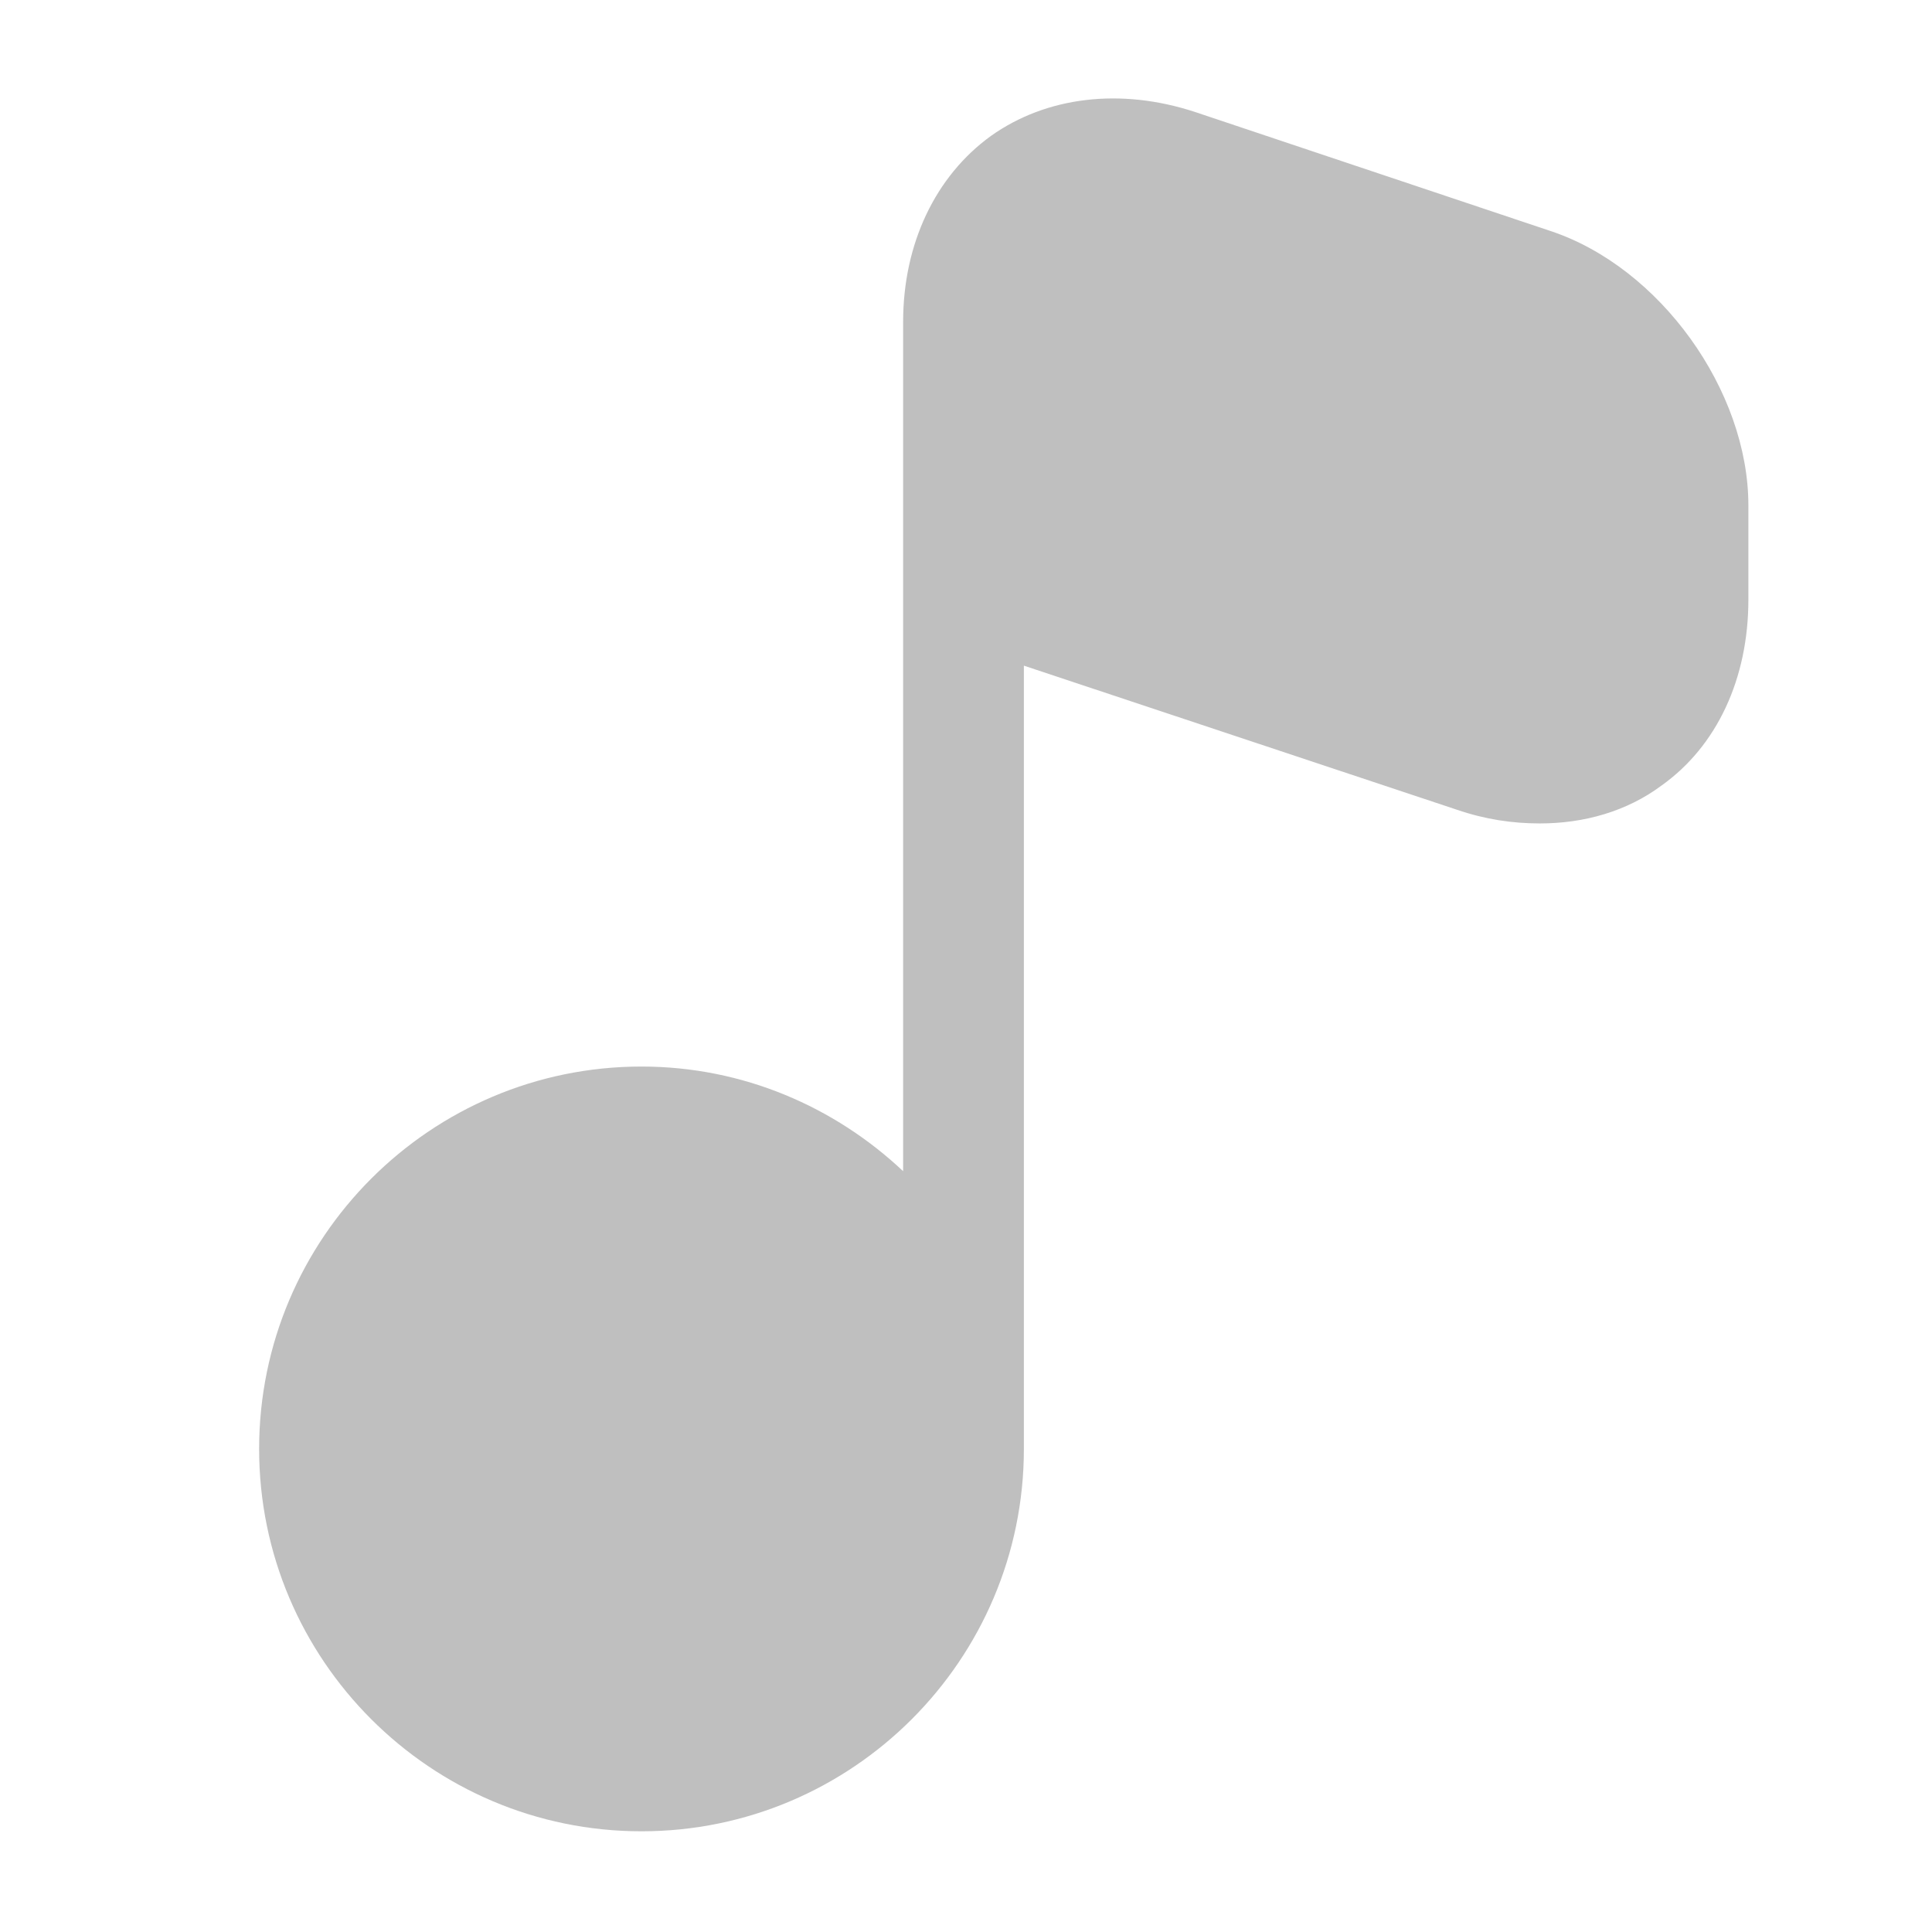
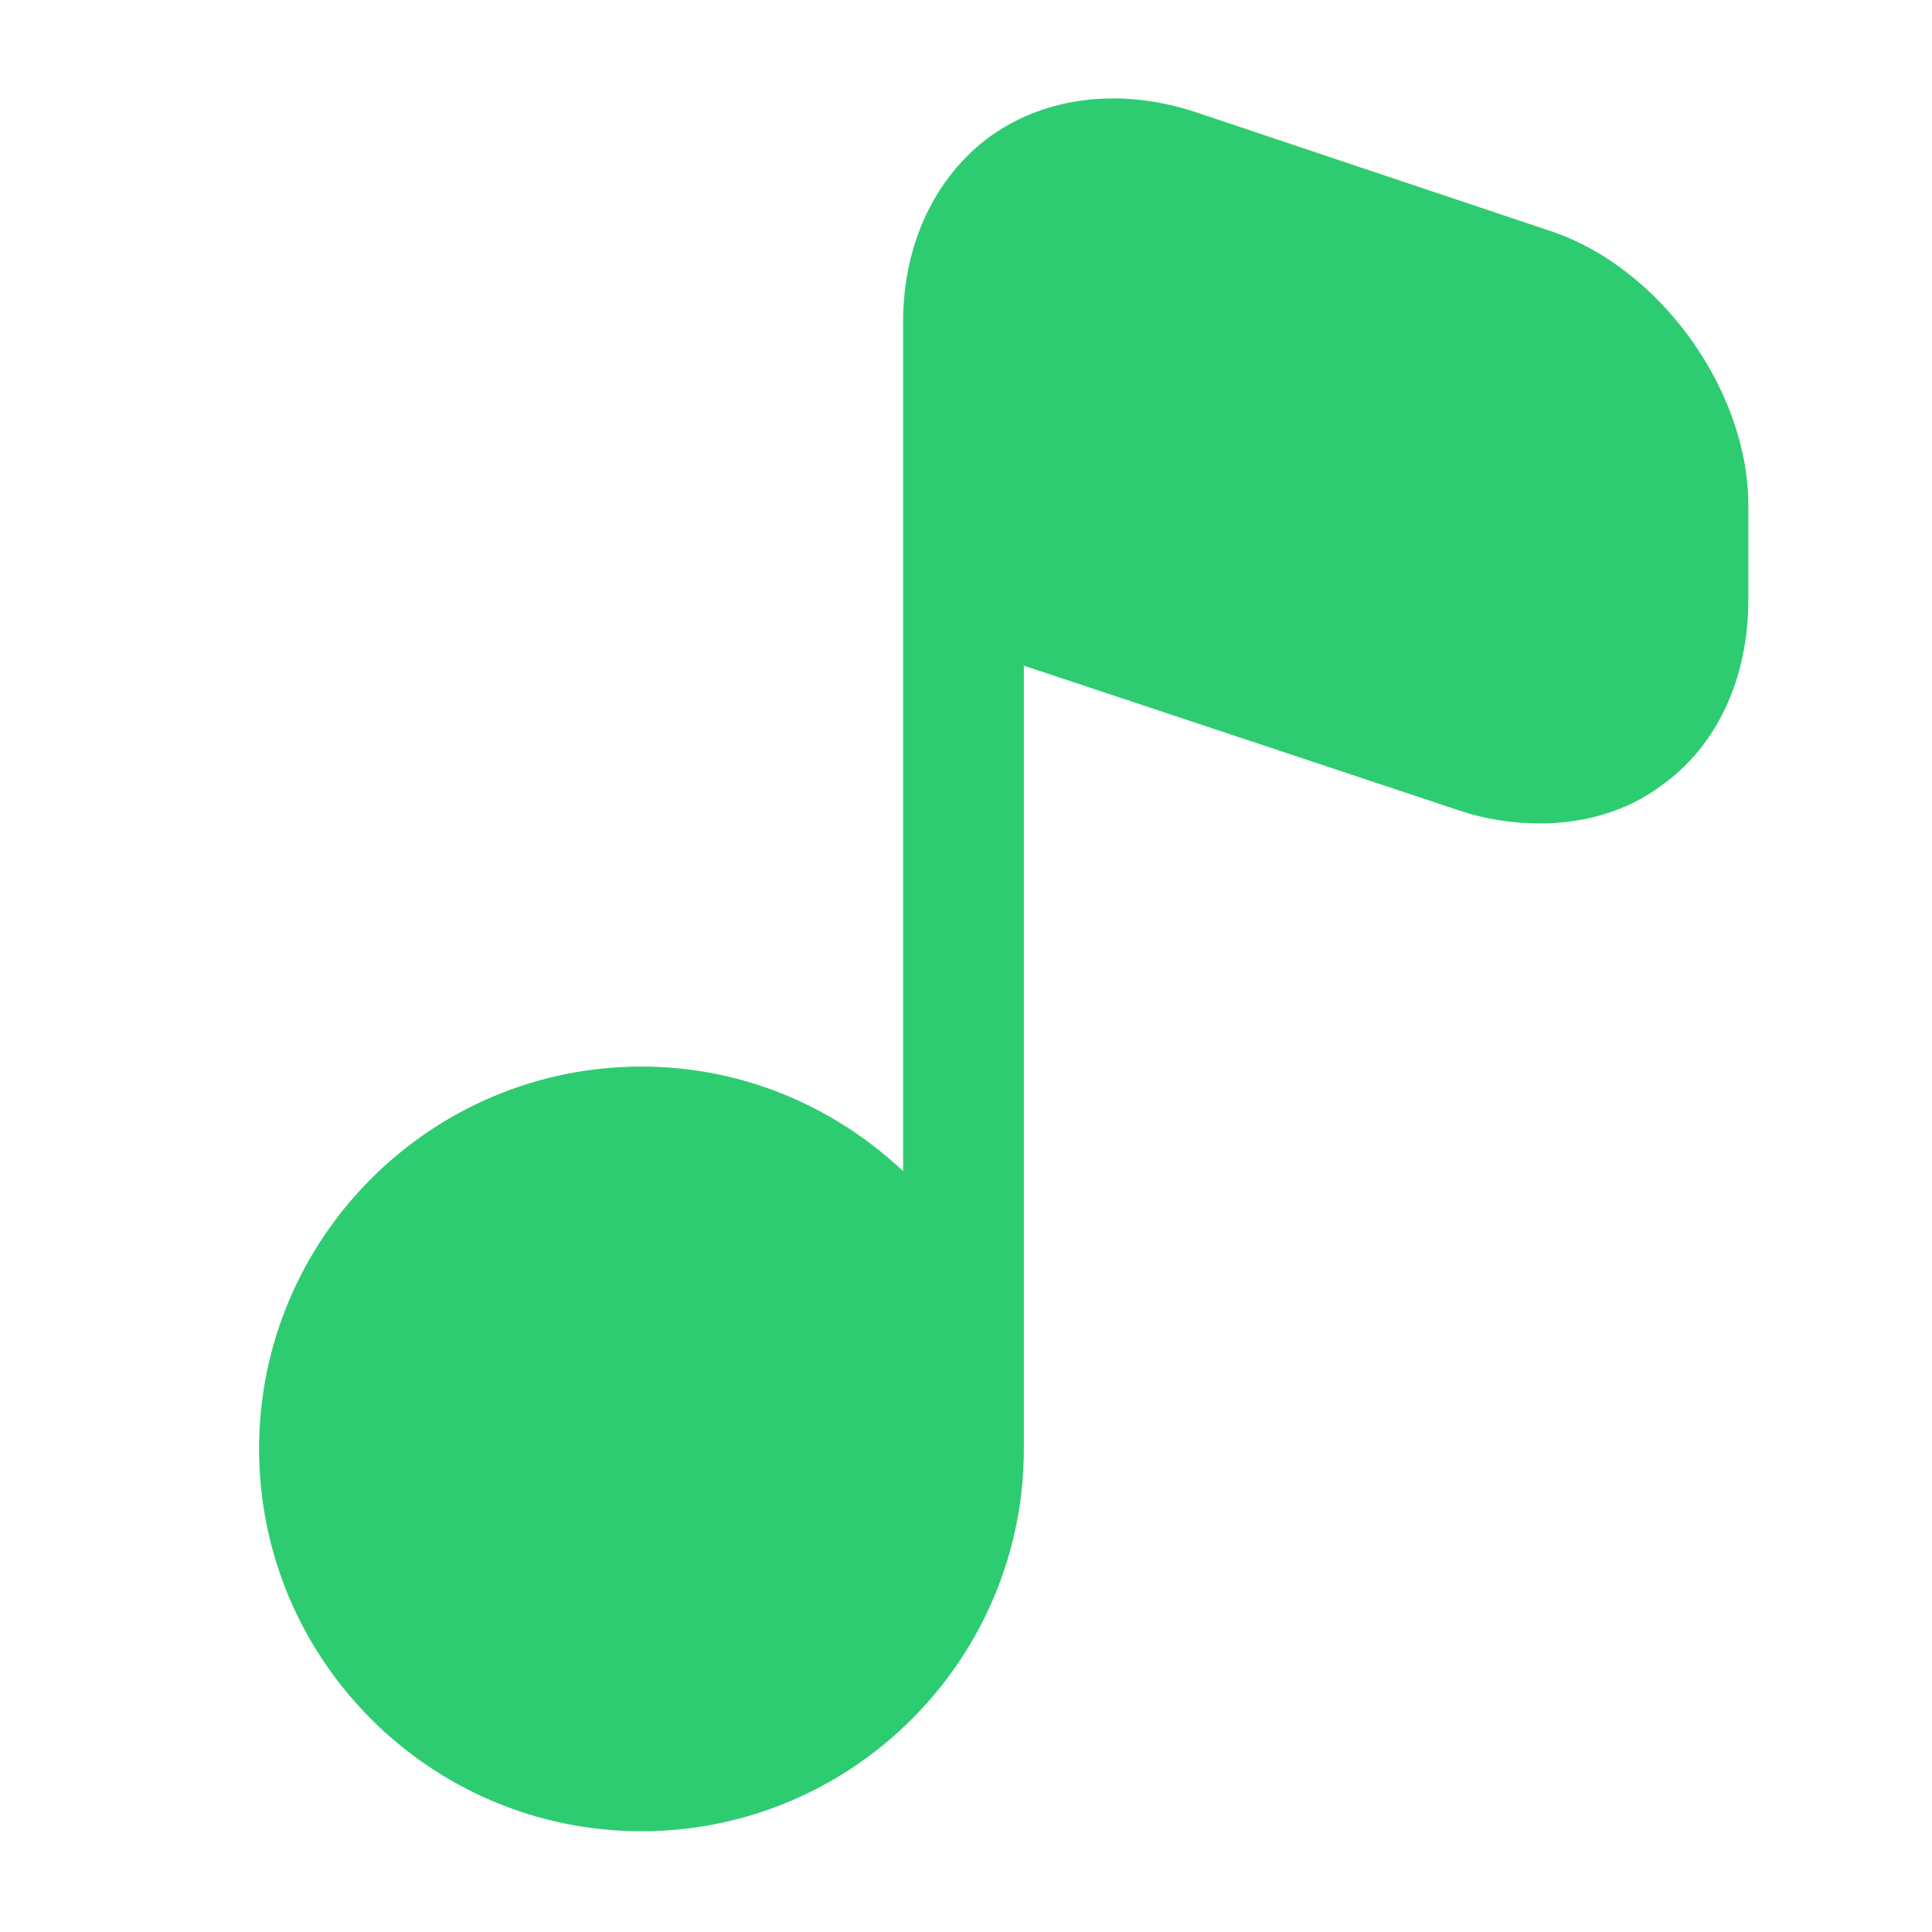
- <svg xmlns="http://www.w3.org/2000/svg" width="24" height="24" viewBox="0 0 24 24" fill="none">
-   <path d="M21.719 6.279V7.449C21.719 8.429 21.329 9.269 20.639 9.759C20.209 10.079 19.679 10.229 19.129 10.229C18.789 10.229 18.449 10.179 18.099 10.059L12.719 8.269V17.999C12.719 20.619 10.589 22.749 7.969 22.749C5.349 22.749 3.219 20.619 3.219 17.999C3.219 15.379 5.349 13.249 7.969 13.249C9.229 13.249 10.369 13.749 11.219 14.549V3.999C11.219 3.029 11.619 2.189 12.309 1.689C12.999 1.199 13.919 1.089 14.839 1.389L19.259 2.869C20.619 3.319 21.719 4.849 21.719 6.279Z" fill="#BFBFBF" />
+ <svg xmlns="http://www.w3.org/2000/svg" width="20" height="20" viewBox="0 0 20 20" fill="none">
+   <path d="M18.099 5.232V6.207C18.099 7.024 17.774 7.724 17.199 8.132C16.841 8.399 16.399 8.524 15.941 8.524C15.657 8.524 15.374 8.482 15.082 8.382L10.599 6.891V14.999C10.599 17.182 8.824 18.957 6.641 18.957C4.457 18.957 2.682 17.182 2.682 14.999C2.682 12.816 4.457 11.041 6.641 11.041C7.691 11.041 8.641 11.457 9.349 12.124V3.332C9.349 2.524 9.682 1.824 10.257 1.407C10.832 0.999 11.599 0.907 12.366 1.157L16.049 2.391C17.182 2.766 18.099 4.041 18.099 5.232Z" fill="#2ECC71" />
</svg>
